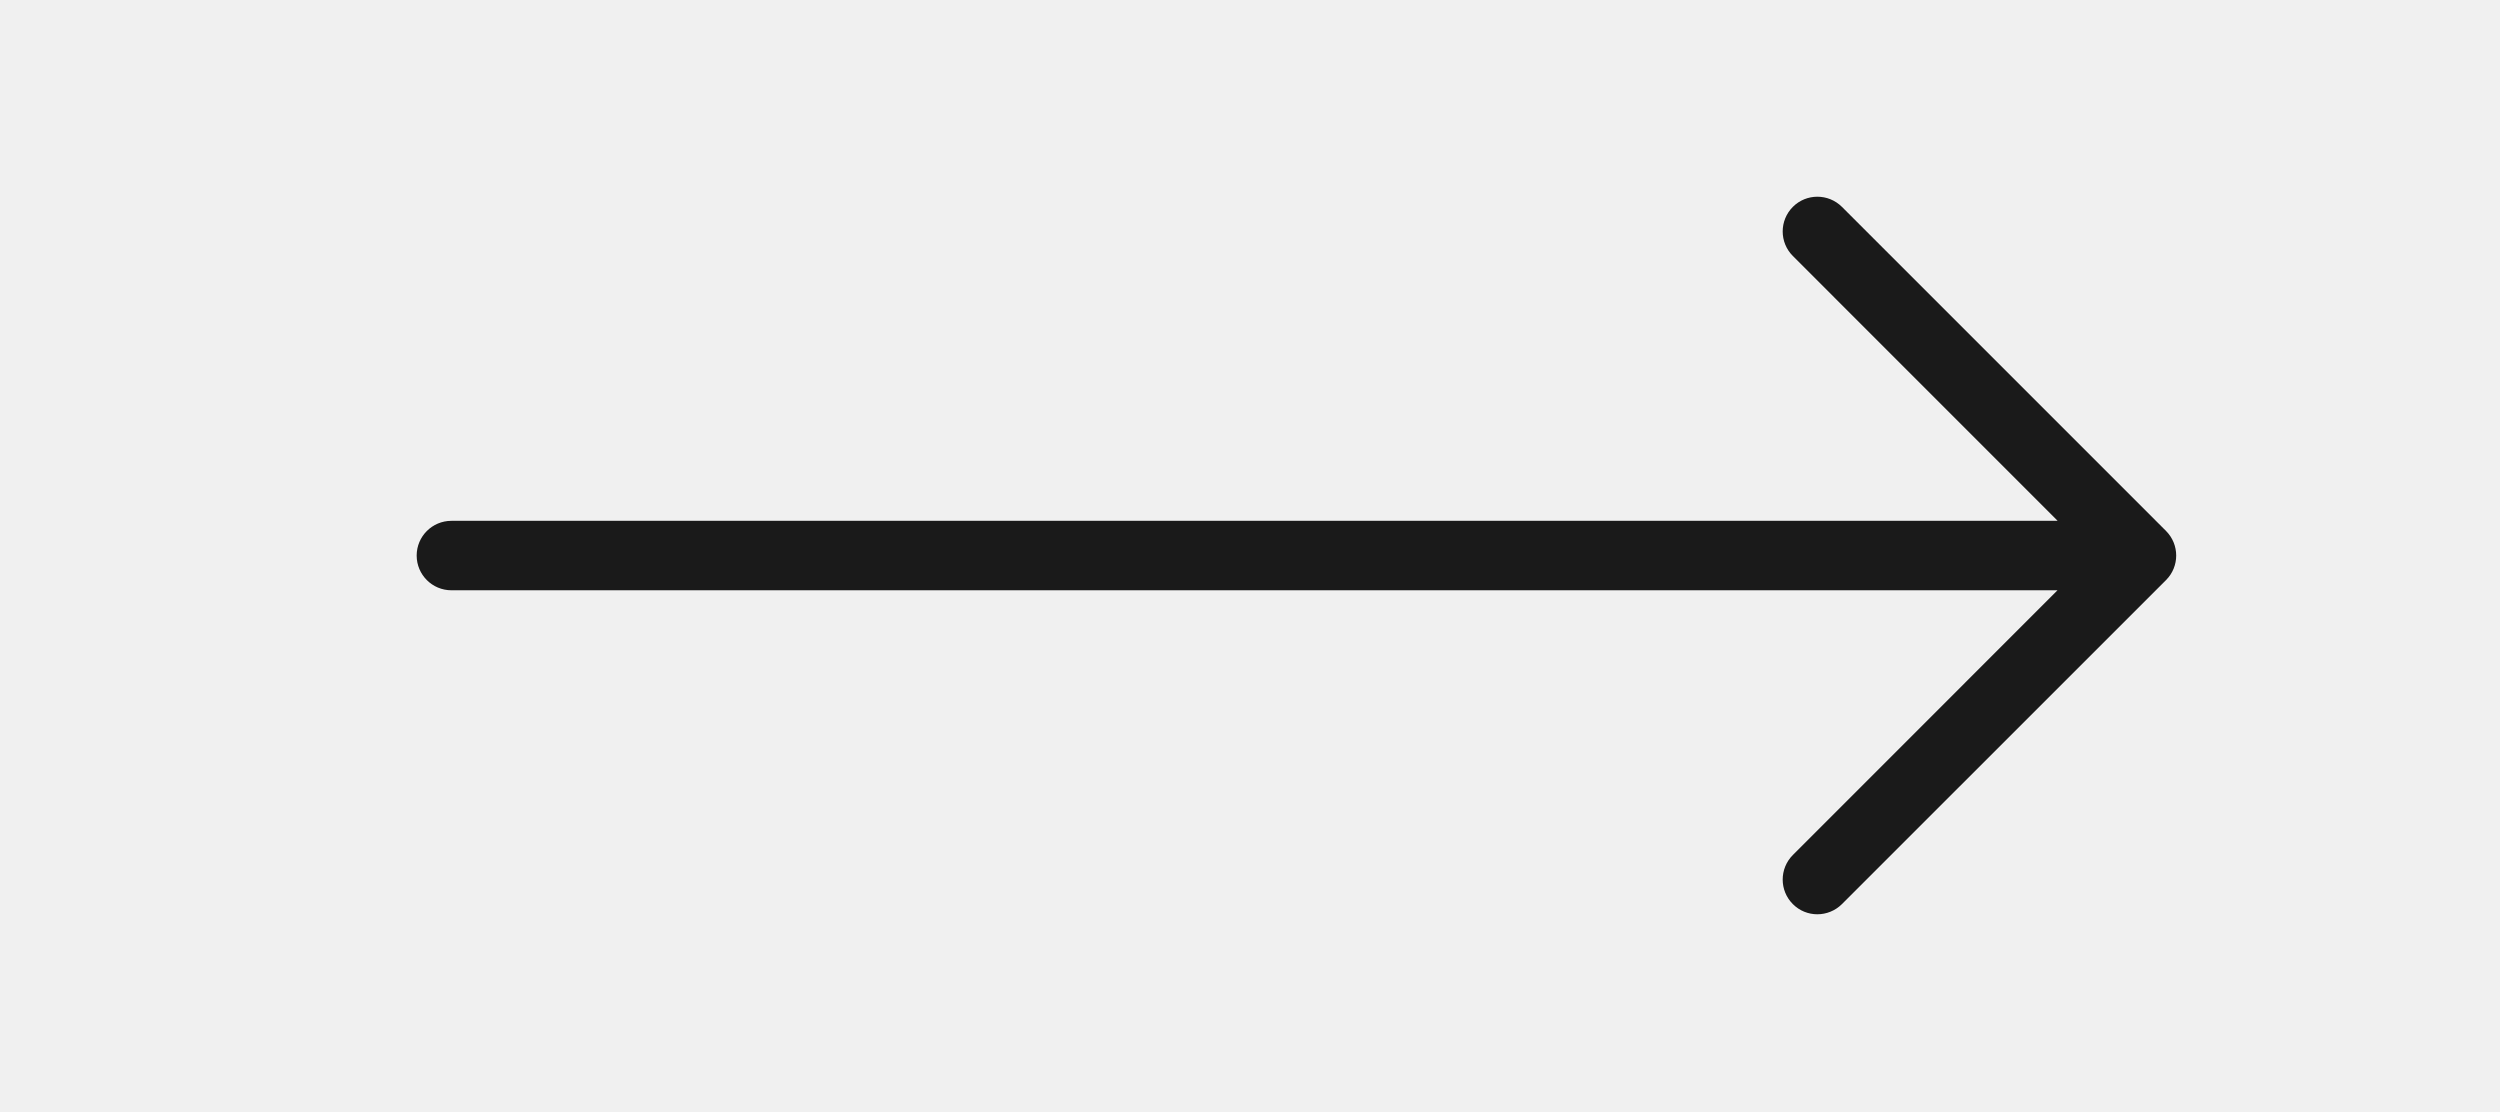
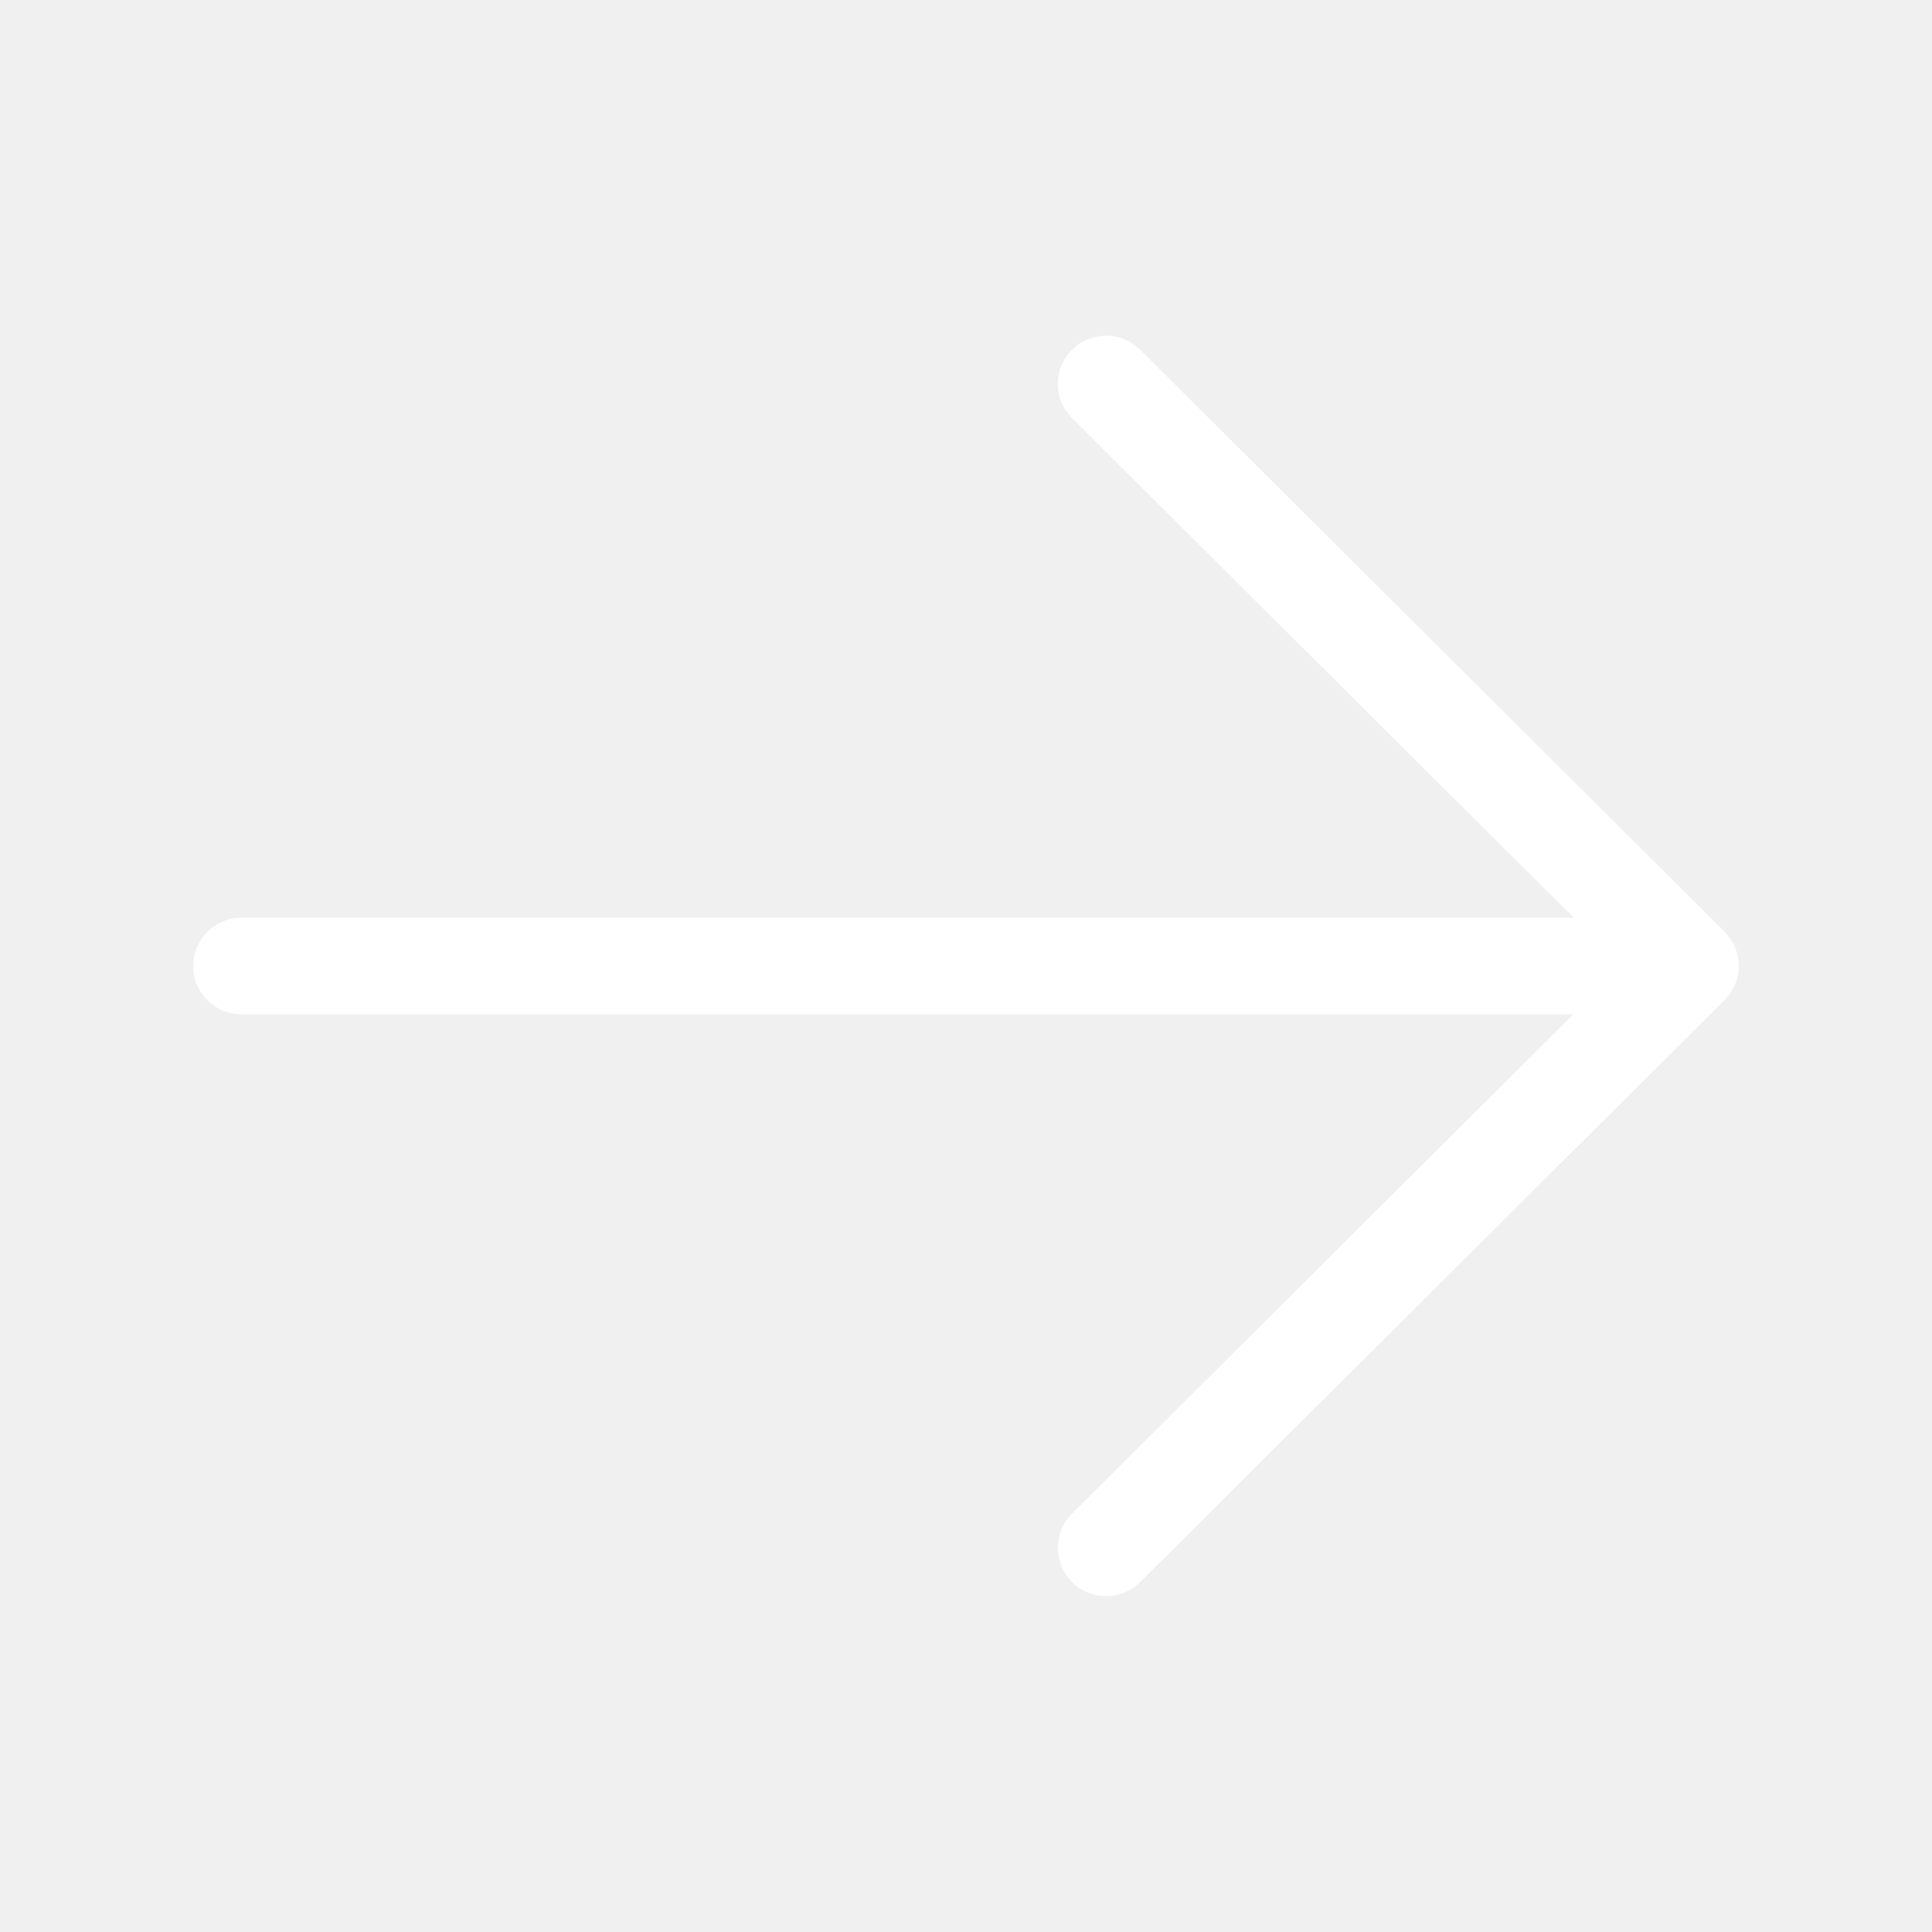
- <svg xmlns="http://www.w3.org/2000/svg" width="36" height="16" viewBox="0 0 36 16" fill="none">
-   <path d="M26.524 2.979C26.328 2.784 26.012 2.784 25.817 2.979C25.622 3.175 25.622 3.491 25.817 3.686L29.63 7.5H6.5C6.224 7.5 6 7.724 6 8C6 8.276 6.224 8.5 6.5 8.5H29.628L25.817 12.312C25.622 12.508 25.622 12.824 25.817 13.019C26.012 13.215 26.328 13.214 26.524 13.019L31.191 8.353C31.386 8.158 31.386 7.842 31.191 7.646L26.524 2.979Z" fill="#1A1A1A" />
+ <svg xmlns="http://www.w3.org/2000/svg" width="20" height="20" viewBox="0 0 20 20" fill="none">
+   <path d="M11.725 3.557C11.53 3.429 11.266 3.451 11.096 3.622C10.925 3.793 10.905 4.057 11.033 4.251L11.098 4.329L16.291 9.5H2.5C2.224 9.5 2 9.724 2 10C2 10.276 2.224 10.5 2.5 10.5H16.287L11.098 15.669C10.902 15.864 10.901 16.18 11.096 16.376C11.29 16.572 11.607 16.573 11.803 16.378L17.843 10.362C17.939 10.271 18 10.143 18 10C18 9.877 17.955 9.765 17.881 9.678C17.872 9.667 17.863 9.655 17.852 9.645L11.803 3.62L11.725 3.557Z" fill="#FFFFFF" />
</svg>
